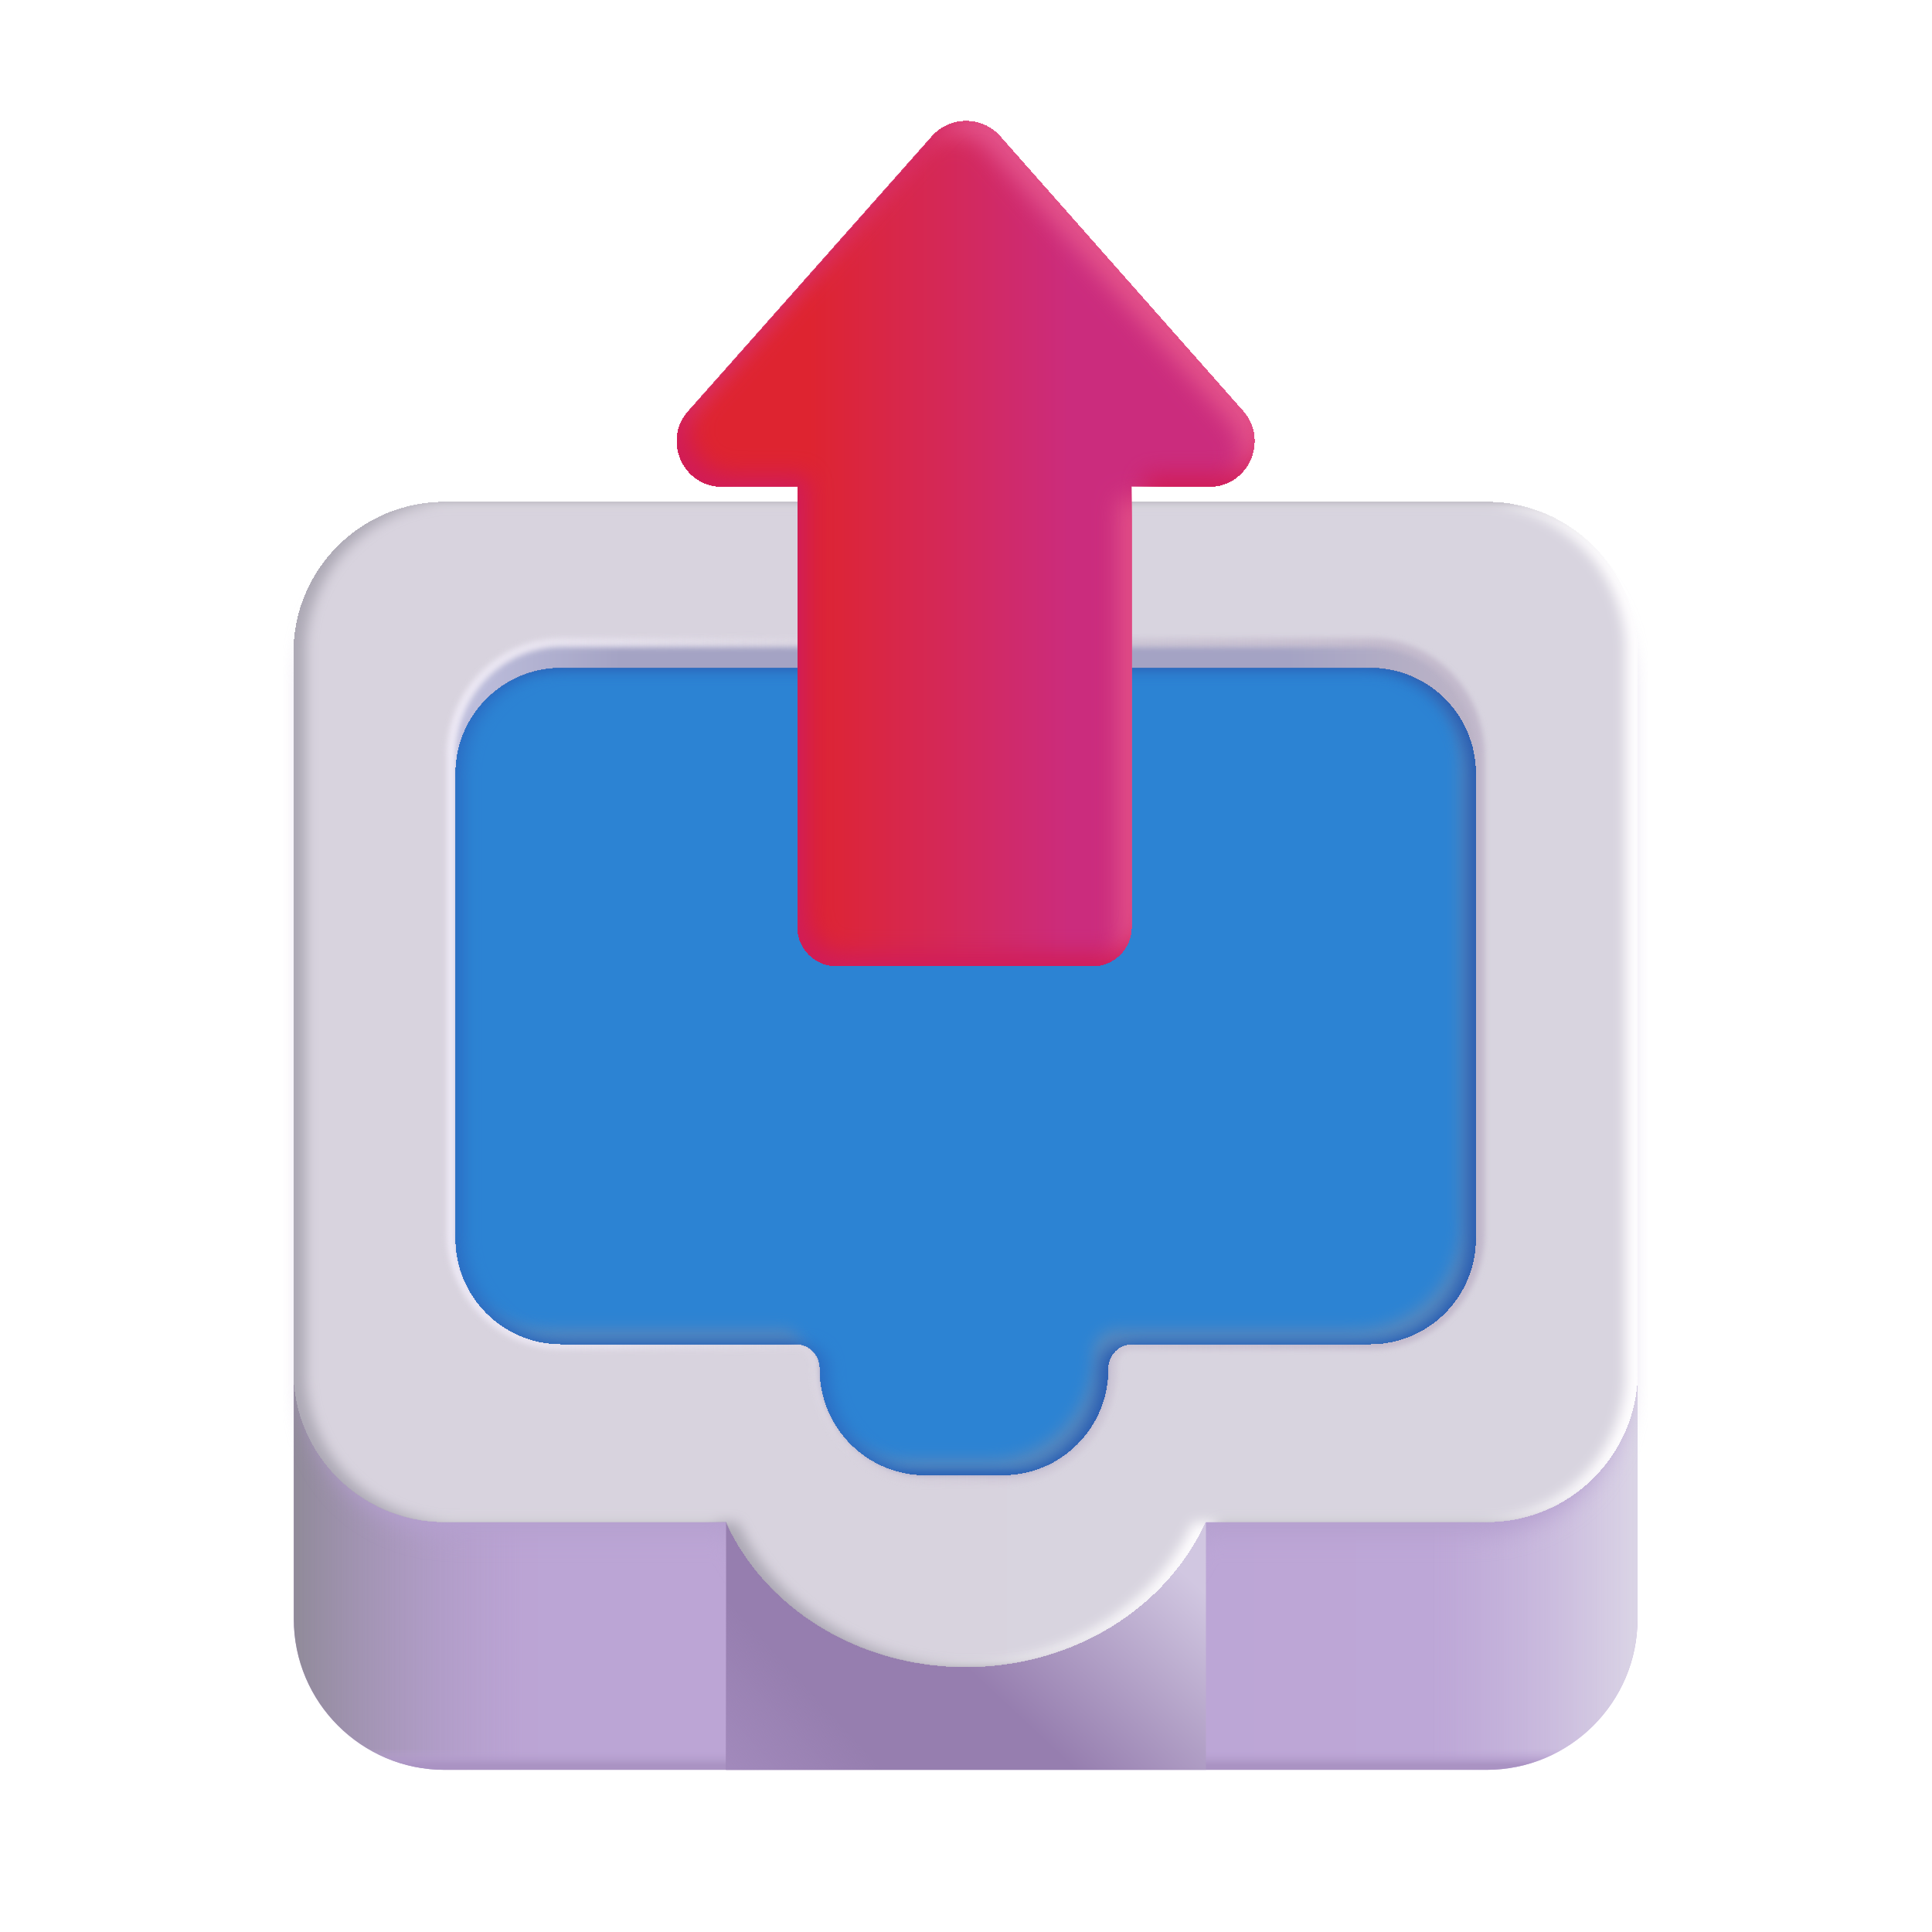
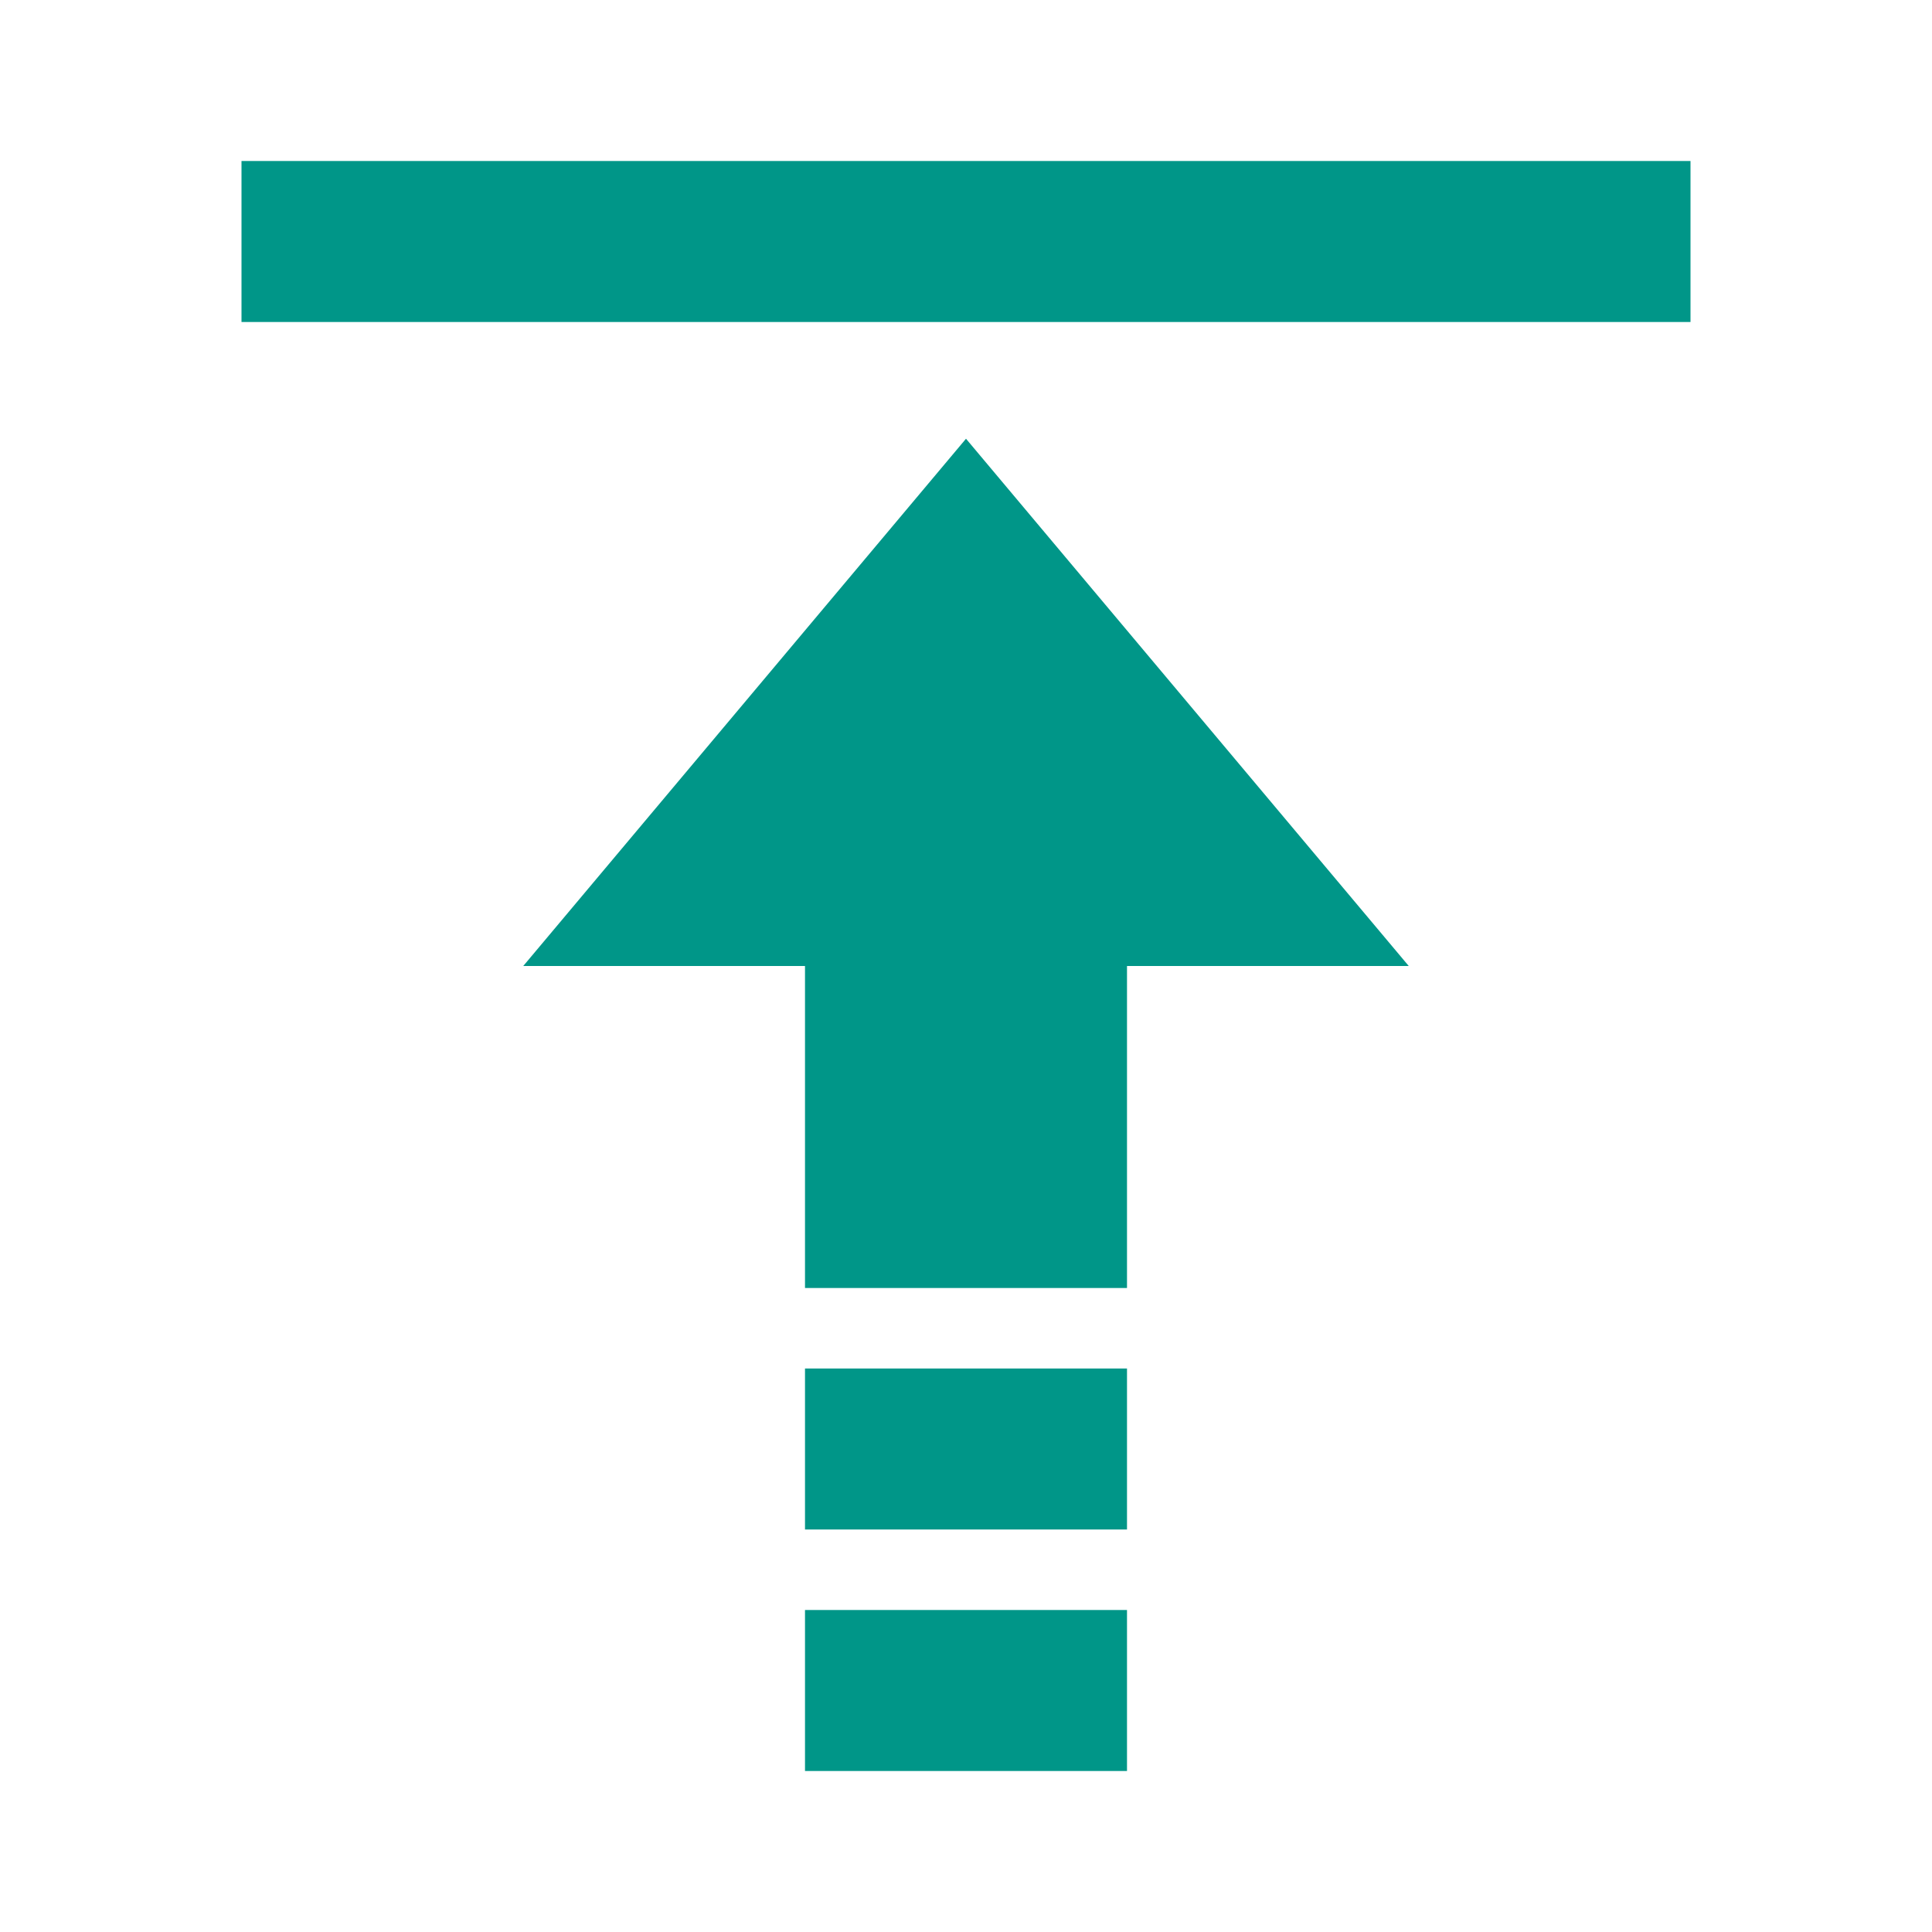
- <svg xmlns="http://www.w3.org/2000/svg" width="32" height="32" viewBox="0 0 32 32" fill="none">
-   <rect x="4.866" y="12.423" width="22.256" height="16.891" rx="2.5" fill="url(#paint0_linear_18_21882)" />
-   <rect x="4.866" y="12.423" width="22.256" height="16.891" rx="2.5" fill="url(#paint1_linear_18_21882)" />
-   <rect x="4.866" y="12.423" width="22.256" height="16.891" rx="2.5" fill="url(#paint2_linear_18_21882)" />
-   <rect x="4.866" y="12.423" width="22.256" height="16.891" rx="2.5" fill="url(#paint3_linear_18_21882)" />
-   <g filter="url(#filter0_f_18_21882)">
-     <path d="M7.539 8.853C6.185 8.853 5.089 9.95 5.089 11.303V22.956C5.089 24.309 6.185 25.406 7.539 25.406H12.106C12.735 26.787 14.239 27.759 15.994 27.759C17.75 27.759 19.254 26.787 19.883 25.406H24.45C25.803 25.406 26.9 24.309 26.9 22.956V11.303C26.9 9.95 25.803 8.853 24.45 8.853H7.539Z" fill="#B5A0CF" />
+ <svg xmlns="http://www.w3.org/2000/svg" version="1" viewBox="0 0 48 48" enable-background="new 0 0 48 48">
+   <g fill="#009688">
+     <polygon points="24,10.9 35,24 13,24" />
+     <rect x="20" y="40" width="8" height="4" />
+     <rect x="20" y="34" width="8" height="4" />
+     <rect x="20" y="21" width="8" height="11" />
+     <rect x="6" y="4" width="36" height="4" />
  </g>
-   <path d="M19.974 29.314H12.026V24.892H19.974V29.314Z" fill="url(#paint4_linear_18_21882)" />
-   <path d="M19.974 29.314H12.026V24.892H19.974V29.314Z" fill="url(#paint5_linear_18_21882)" />
-   <g filter="url(#filter1_ii_18_21882)">
-     <path d="M7.366 8.317C5.986 8.317 4.866 9.436 4.866 10.816V22.707C4.866 24.088 5.986 25.207 7.366 25.207H12.027C12.668 26.616 14.203 27.608 15.994 27.608C17.785 27.608 19.32 26.616 19.962 25.207H24.622C26.003 25.207 27.122 24.088 27.122 22.707V10.816C27.122 9.436 26.003 8.317 24.622 8.317H7.366Z" fill="url(#paint6_linear_18_21882)" />
-   </g>
-   <g filter="url(#filter2_f_18_21882)">
-     <path d="M24.44 12.513C24.44 11.521 23.656 10.718 22.69 10.718H9.299C8.333 10.718 7.549 11.521 7.549 12.513V20.408C7.549 21.399 8.333 22.203 9.299 22.203H13.182C13.403 22.203 13.582 22.387 13.582 22.613V22.633C13.582 23.625 14.366 24.429 15.332 24.429H16.601C17.568 24.429 18.351 23.625 18.351 22.633V22.613C18.351 22.387 18.53 22.203 18.751 22.203H22.69C23.656 22.203 24.44 21.399 24.44 20.408V12.513Z" fill="#A4A3C4" />
-     <path d="M24.44 12.513C24.44 11.521 23.656 10.718 22.69 10.718H9.299C8.333 10.718 7.549 11.521 7.549 12.513V20.408C7.549 21.399 8.333 22.203 9.299 22.203H13.182C13.403 22.203 13.582 22.387 13.582 22.613V22.633C13.582 23.625 14.366 24.429 15.332 24.429H16.601C17.568 24.429 18.351 23.625 18.351 22.633V22.613C18.351 22.387 18.53 22.203 18.751 22.203H22.69C23.656 22.203 24.44 21.399 24.44 20.408V12.513Z" fill="url(#paint7_linear_18_21882)" />
-     <path d="M24.44 12.513C24.44 11.521 23.656 10.718 22.69 10.718H9.299C8.333 10.718 7.549 11.521 7.549 12.513V20.408C7.549 21.399 8.333 22.203 9.299 22.203H13.182C13.403 22.203 13.582 22.387 13.582 22.613V22.633C13.582 23.625 14.366 24.429 15.332 24.429H16.601C17.568 24.429 18.351 23.625 18.351 22.633V22.613C18.351 22.387 18.53 22.203 18.751 22.203H22.69C23.656 22.203 24.44 21.399 24.44 20.408V12.513Z" fill="url(#paint8_linear_18_21882)" />
-     <path d="M22.69 10.643H9.299C8.289 10.643 7.474 11.482 7.474 12.513V20.408C7.474 21.439 8.289 22.278 9.299 22.278H13.182C13.36 22.278 13.507 22.426 13.507 22.613V22.633C13.507 23.665 14.323 24.504 15.332 24.504H16.601C17.611 24.504 18.426 23.665 18.426 22.633V22.613C18.426 22.426 18.574 22.278 18.751 22.278H22.69C23.699 22.278 24.515 21.439 24.515 20.408V12.513C24.515 11.482 23.699 10.643 22.69 10.643Z" stroke="url(#paint9_linear_18_21882)" stroke-width="0.15" />
-     <path d="M22.69 10.643H9.299C8.289 10.643 7.474 11.482 7.474 12.513V20.408C7.474 21.439 8.289 22.278 9.299 22.278H13.182C13.36 22.278 13.507 22.426 13.507 22.613V22.633C13.507 23.665 14.323 24.504 15.332 24.504H16.601C17.611 24.504 18.426 23.665 18.426 22.633V22.613C18.426 22.426 18.574 22.278 18.751 22.278H22.69C23.699 22.278 24.515 21.439 24.515 20.408V12.513C24.515 11.482 23.699 10.643 22.69 10.643Z" stroke="url(#paint10_linear_18_21882)" stroke-width="0.15" />
-   </g>
-   <g filter="url(#filter3_iii_18_21882)">
-     <path d="M24.44 12.815C24.44 11.849 23.656 11.065 22.69 11.065H9.299C8.333 11.065 7.549 11.849 7.549 12.815V20.51C7.549 21.476 8.333 22.26 9.299 22.26H13.182C13.403 22.26 13.582 22.439 13.582 22.66V22.679C13.582 23.645 14.366 24.429 15.332 24.429H16.601C17.568 24.429 18.351 23.645 18.351 22.679V22.66C18.351 22.439 18.53 22.26 18.751 22.26H22.69C23.656 22.26 24.44 21.476 24.44 20.51V12.815Z" fill="#2C83D3" />
-   </g>
-   <g filter="url(#filter4_ii_18_21882)">
-     <path d="M13.86 16C13.501 16 13.21 15.709 13.21 15.35L13.21 8.059L11.965 8.059C11.318 8.059 10.974 7.295 11.403 6.812L15.439 2.26C15.738 1.924 16.264 1.924 16.562 2.261L20.586 6.812C21.014 7.297 20.67 8.059 20.024 8.059L18.741 8.059L18.741 15.35C18.741 15.709 18.45 16 18.091 16L13.86 16Z" fill="url(#paint11_linear_18_21882)" />
-   </g>
-   <defs>
-     <filter id="filter0_f_18_21882" x="4.689" y="8.453" width="22.611" height="19.706" filterUnits="userSpaceOnUse" color-interpolation-filters="sRGB">
-       <feFlood flood-opacity="0" result="BackgroundImageFix" />
-       <feBlend mode="normal" in="SourceGraphic" in2="BackgroundImageFix" result="shape" />
-       <feGaussianBlur stdDeviation="0.2" result="effect1_foregroundBlur_18_21882" />
-     </filter>
-     <filter id="filter1_ii_18_21882" x="4.666" y="8.317" width="22.656" height="19.292" filterUnits="userSpaceOnUse" color-interpolation-filters="sRGB">
-       <feFlood flood-opacity="0" result="BackgroundImageFix" />
-       <feBlend mode="normal" in="SourceGraphic" in2="BackgroundImageFix" result="shape" />
-       <feColorMatrix in="SourceAlpha" type="matrix" values="0 0 0 0 0 0 0 0 0 0 0 0 0 0 0 0 0 0 127 0" result="hardAlpha" />
-       <feOffset dx="-0.2" />
-       <feGaussianBlur stdDeviation="0.1" />
-       <feComposite in2="hardAlpha" operator="arithmetic" k2="-1" k3="1" />
-       <feColorMatrix type="matrix" values="0 0 0 0 1 0 0 0 0 0.996 0 0 0 0 1 0 0 0 1 0" />
-       <feBlend mode="normal" in2="shape" result="effect1_innerShadow_18_21882" />
-       <feColorMatrix in="SourceAlpha" type="matrix" values="0 0 0 0 0 0 0 0 0 0 0 0 0 0 0 0 0 0 127 0" result="hardAlpha" />
-       <feOffset dx="0.2" />
-       <feGaussianBlur stdDeviation="0.1" />
-       <feComposite in2="hardAlpha" operator="arithmetic" k2="-1" k3="1" />
-       <feColorMatrix type="matrix" values="0 0 0 0 0.678 0 0 0 0 0.663 0 0 0 0 0.71 0 0 0 1 0" />
-       <feBlend mode="normal" in2="effect1_innerShadow_18_21882" result="effect2_innerShadow_18_21882" />
-     </filter>
-     <filter id="filter2_f_18_21882" x="7.299" y="10.468" width="17.391" height="14.211" filterUnits="userSpaceOnUse" color-interpolation-filters="sRGB">
-       <feFlood flood-opacity="0" result="BackgroundImageFix" />
-       <feBlend mode="normal" in="SourceGraphic" in2="BackgroundImageFix" result="shape" />
-       <feGaussianBlur stdDeviation="0.05" result="effect1_foregroundBlur_18_21882" />
-     </filter>
-     <filter id="filter3_iii_18_21882" x="7.299" y="10.815" width="17.291" height="13.613" filterUnits="userSpaceOnUse" color-interpolation-filters="sRGB">
-       <feFlood flood-opacity="0" result="BackgroundImageFix" />
-       <feBlend mode="normal" in="SourceGraphic" in2="BackgroundImageFix" result="shape" />
-       <feColorMatrix in="SourceAlpha" type="matrix" values="0 0 0 0 0 0 0 0 0 0 0 0 0 0 0 0 0 0 127 0" result="hardAlpha" />
-       <feOffset dx="-0.25" dy="-0.25" />
-       <feGaussianBlur stdDeviation="0.125" />
-       <feComposite in2="hardAlpha" operator="arithmetic" k2="-1" k3="1" />
-       <feColorMatrix type="matrix" values="0 0 0 0 0.341 0 0 0 0 0.537 0 0 0 0 0.745 0 0 0 1 0" />
-       <feBlend mode="normal" in2="shape" result="effect1_innerShadow_18_21882" />
-       <feColorMatrix in="SourceAlpha" type="matrix" values="0 0 0 0 0 0 0 0 0 0 0 0 0 0 0 0 0 0 127 0" result="hardAlpha" />
-       <feOffset dx="0.15" />
-       <feGaussianBlur stdDeviation="0.125" />
-       <feComposite in2="hardAlpha" operator="arithmetic" k2="-1" k3="1" />
-       <feColorMatrix type="matrix" values="0 0 0 0 0.169 0 0 0 0 0.439 0 0 0 0 0.776 0 0 0 1 0" />
-       <feBlend mode="normal" in2="effect1_innerShadow_18_21882" result="effect2_innerShadow_18_21882" />
-       <feColorMatrix in="SourceAlpha" type="matrix" values="0 0 0 0 0 0 0 0 0 0 0 0 0 0 0 0 0 0 127 0" result="hardAlpha" />
-       <feOffset dx="-0.15" />
-       <feGaussianBlur stdDeviation="0.125" />
-       <feComposite in2="hardAlpha" operator="arithmetic" k2="-1" k3="1" />
-       <feColorMatrix type="matrix" values="0 0 0 0 0.165 0 0 0 0 0.365 0 0 0 0 0.694 0 0 0 1 0" />
-       <feBlend mode="normal" in2="effect2_innerShadow_18_21882" result="effect3_innerShadow_18_21882" />
-     </filter>
-     <filter id="filter4_ii_18_21882" x="11.013" y="1.808" width="9.962" height="14.392" filterUnits="userSpaceOnUse" color-interpolation-filters="sRGB">
-       <feFlood flood-opacity="0" result="BackgroundImageFix" />
-       <feBlend mode="normal" in="SourceGraphic" in2="BackgroundImageFix" result="shape" />
-       <feColorMatrix in="SourceAlpha" type="matrix" values="0 0 0 0 0 0 0 0 0 0 0 0 0 0 0 0 0 0 127 0" result="hardAlpha" />
-       <feOffset dx="-0.2" dy="0.2" />
-       <feGaussianBlur stdDeviation="0.2" />
-       <feComposite in2="hardAlpha" operator="arithmetic" k2="-1" k3="1" />
-       <feColorMatrix type="matrix" values="0 0 0 0 0.898 0 0 0 0 0.333 0 0 0 0 0.549 0 0 0 1 0" />
-       <feBlend mode="normal" in2="shape" result="effect1_innerShadow_18_21882" />
-       <feColorMatrix in="SourceAlpha" type="matrix" values="0 0 0 0 0 0 0 0 0 0 0 0 0 0 0 0 0 0 127 0" result="hardAlpha" />
-       <feOffset dx="0.2" dy="-0.2" />
-       <feGaussianBlur stdDeviation="0.2" />
-       <feComposite in2="hardAlpha" operator="arithmetic" k2="-1" k3="1" />
-       <feColorMatrix type="matrix" values="0 0 0 0 0.816 0 0 0 0 0.106 0 0 0 0 0.341 0 0 0 1 0" />
-       <feBlend mode="normal" in2="effect1_innerShadow_18_21882" result="effect2_innerShadow_18_21882" />
-     </filter>
-     <linearGradient id="paint0_linear_18_21882" x1="5.518" y1="27.208" x2="25.856" y2="27.208" gradientUnits="userSpaceOnUse">
-       <stop stop-color="#BBA4D4" />
-       <stop offset="1" stop-color="#BDA7D7" />
-     </linearGradient>
-     <linearGradient id="paint1_linear_18_21882" x1="4.866" y1="26.728" x2="8.684" y2="26.728" gradientUnits="userSpaceOnUse">
-       <stop stop-color="#908A99" />
-       <stop offset="1" stop-color="#A995C1" stop-opacity="0" />
-     </linearGradient>
-     <linearGradient id="paint2_linear_18_21882" x1="27.122" y1="26.728" x2="23.745" y2="26.728" gradientUnits="userSpaceOnUse">
-       <stop stop-color="#DBD5E6" />
-       <stop offset="1" stop-color="#CCBEDF" stop-opacity="0" />
-     </linearGradient>
-     <linearGradient id="paint3_linear_18_21882" x1="17.869" y1="29.314" x2="17.869" y2="28.963" gradientUnits="userSpaceOnUse">
-       <stop offset="0.243" stop-color="#AA93C3" />
-       <stop offset="1" stop-color="#BEA8D8" stop-opacity="0" />
-     </linearGradient>
-     <linearGradient id="paint4_linear_18_21882" x1="19.587" y1="25.588" x2="16.9" y2="28.463" gradientUnits="userSpaceOnUse">
-       <stop offset="0.082" stop-color="#D1C7E1" />
-       <stop offset="1" stop-color="#967EAF" />
-     </linearGradient>
-     <linearGradient id="paint5_linear_18_21882" x1="12.275" y1="29.776" x2="13.775" y2="28.401" gradientUnits="userSpaceOnUse">
-       <stop offset="0.058" stop-color="#A28ABC" />
-       <stop offset="1" stop-color="#A28ABC" stop-opacity="0" />
-     </linearGradient>
-     <linearGradient id="paint6_linear_18_21882" x1="5.869" y1="16.932" x2="27.494" y2="16.932" gradientUnits="userSpaceOnUse">
-       <stop stop-color="#D8D3DE" />
-       <stop offset="1" stop-color="#D8D4DF" />
-     </linearGradient>
-     <linearGradient id="paint7_linear_18_21882" x1="7.549" y1="12.389" x2="10.282" y2="12.389" gradientUnits="userSpaceOnUse">
-       <stop stop-color="#BFC0DE" />
-       <stop offset="1" stop-color="#BFC0DE" stop-opacity="0" />
-     </linearGradient>
-     <linearGradient id="paint8_linear_18_21882" x1="24.136" y1="11.688" x2="21.317" y2="11.688" gradientUnits="userSpaceOnUse">
-       <stop stop-color="#BBB3C6" />
-       <stop offset="1" stop-color="#BBB3C6" stop-opacity="0" />
-     </linearGradient>
-     <linearGradient id="paint9_linear_18_21882" x1="7.353" y1="16.311" x2="14.335" y2="16.311" gradientUnits="userSpaceOnUse">
-       <stop stop-color="#EDE9F5" />
-       <stop offset="1" stop-color="#EDE9F5" stop-opacity="0" />
-     </linearGradient>
-     <linearGradient id="paint10_linear_18_21882" x1="25.766" y1="16.465" x2="13.454" y2="16.465" gradientUnits="userSpaceOnUse">
-       <stop stop-color="#BFB5C9" />
-       <stop offset="1" stop-color="#BFB5C9" stop-opacity="0" />
-     </linearGradient>
-     <linearGradient id="paint11_linear_18_21882" x1="13.405" y1="9.793" x2="17.749" y2="9.793" gradientUnits="userSpaceOnUse">
-       <stop stop-color="#DE2430" />
-       <stop offset="1" stop-color="#CB2C7D" />
-     </linearGradient>
-   </defs>
</svg>
